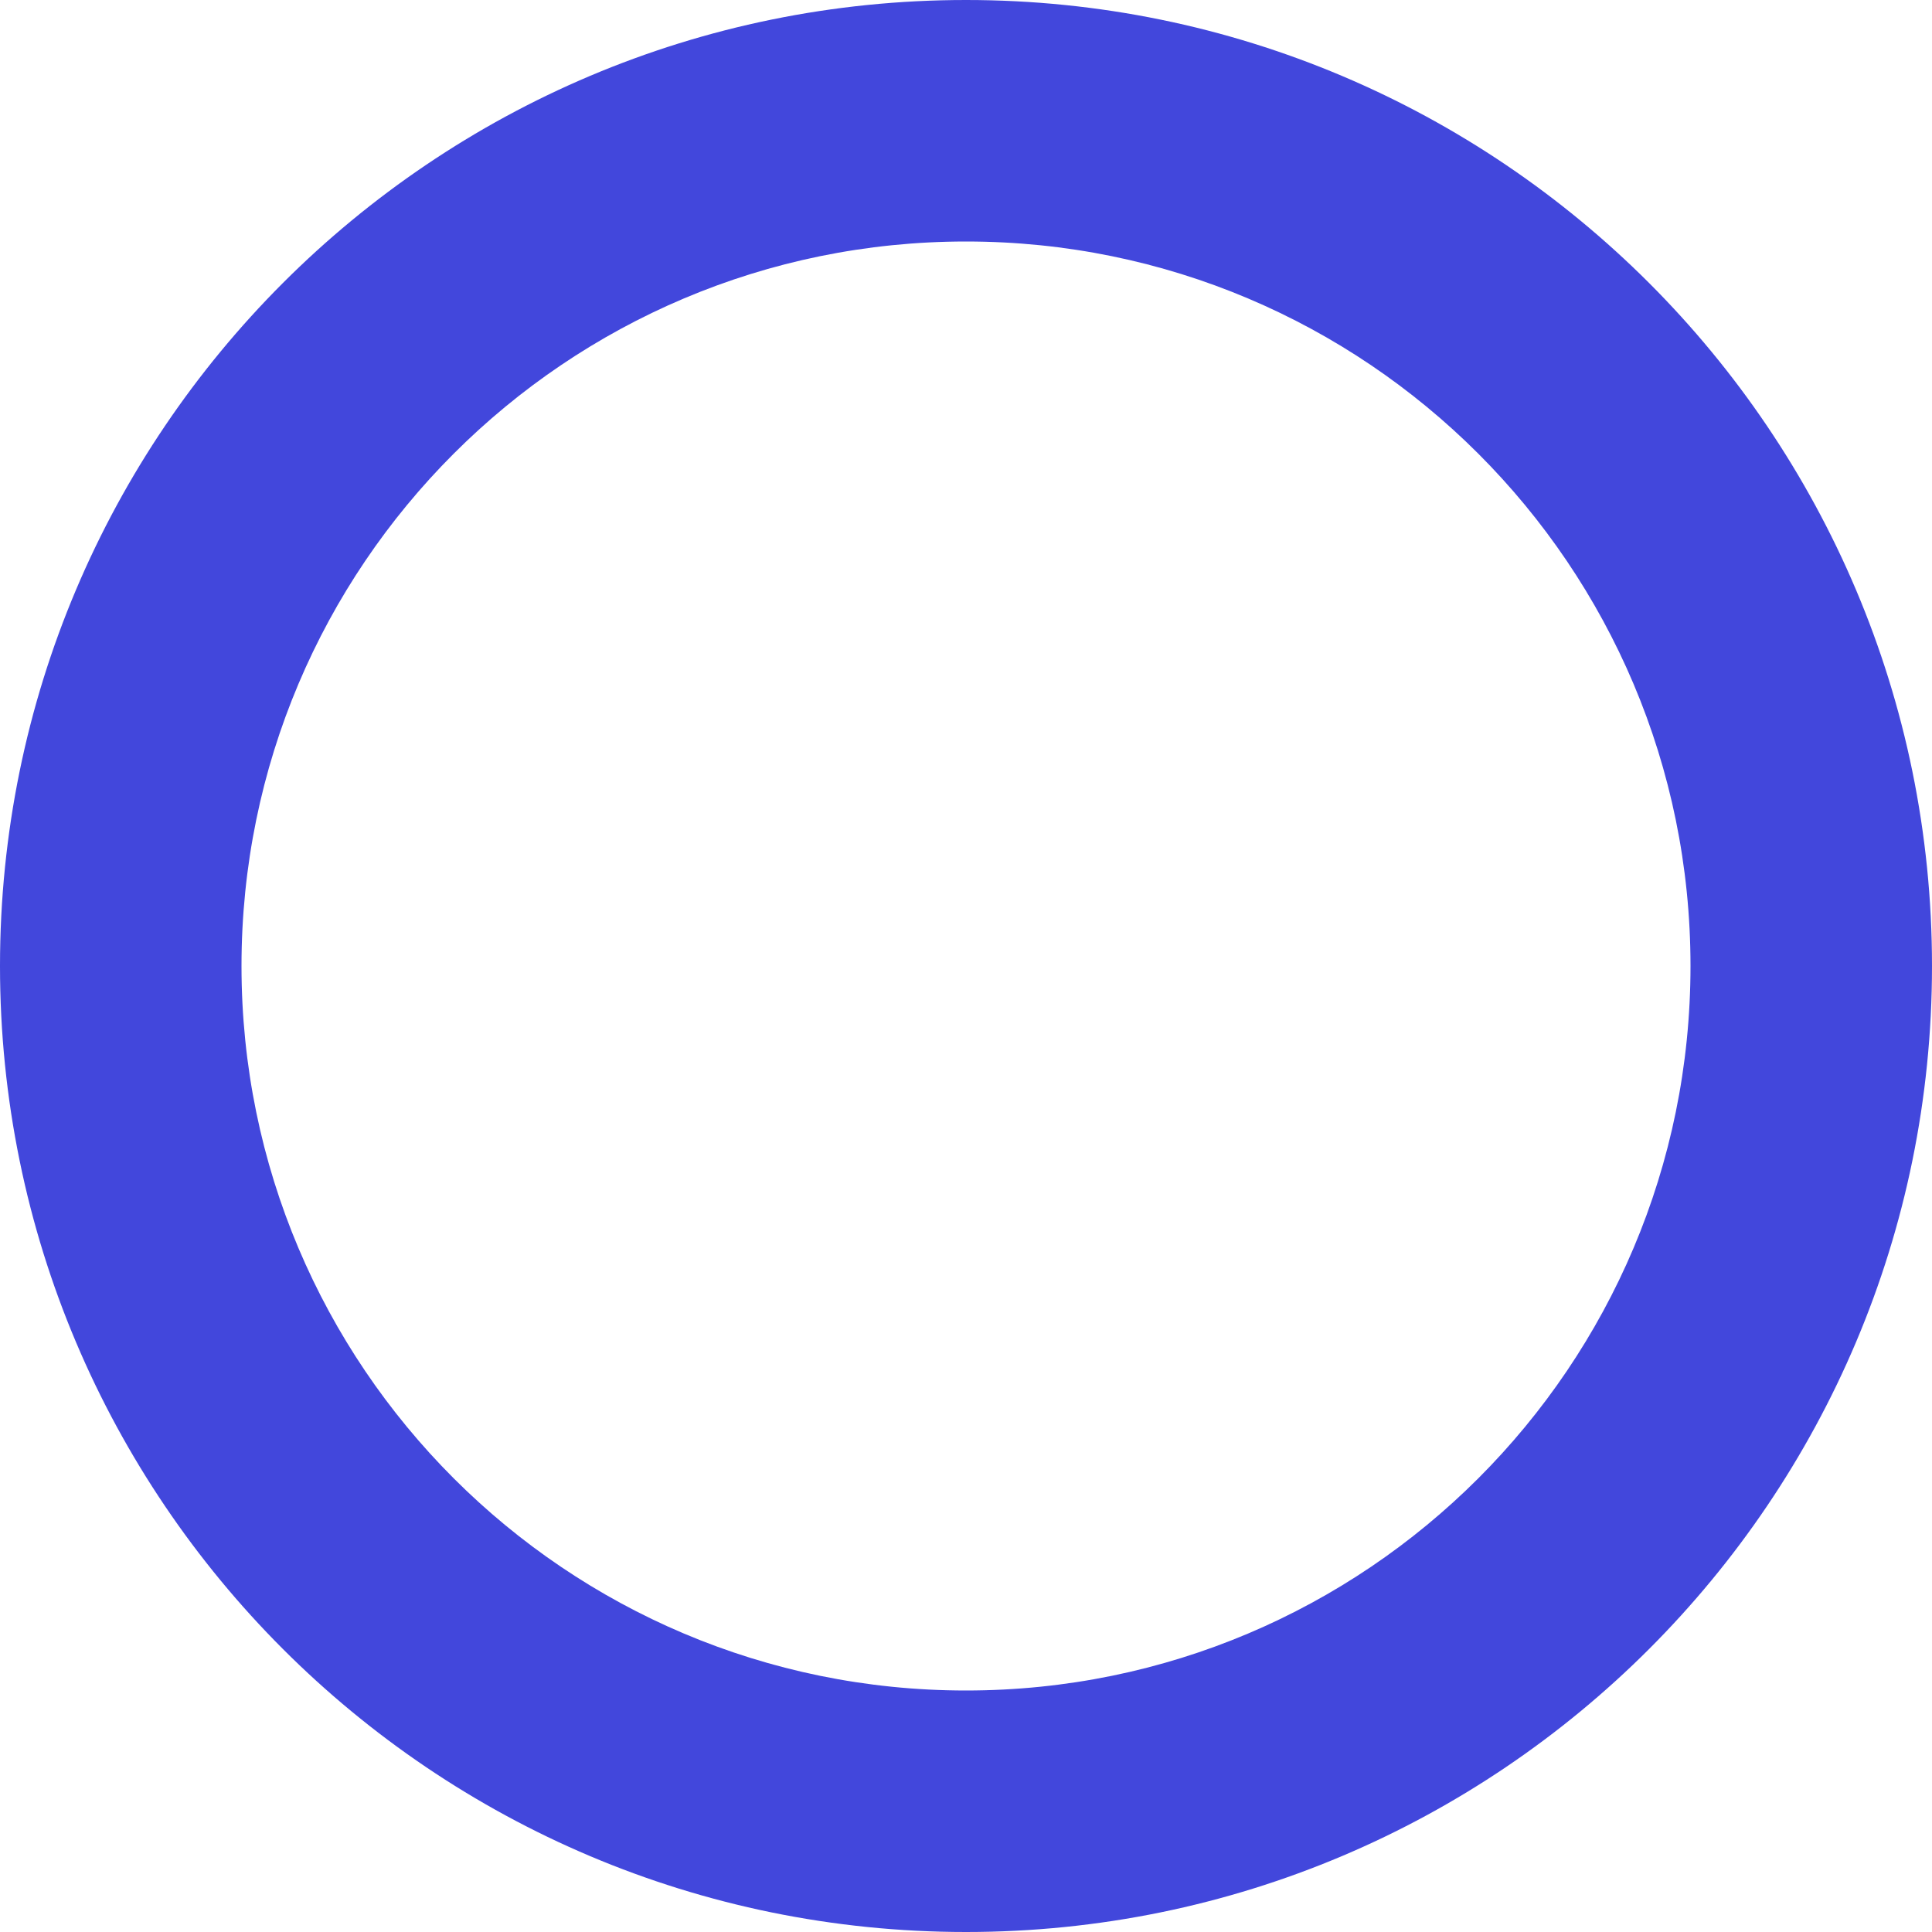
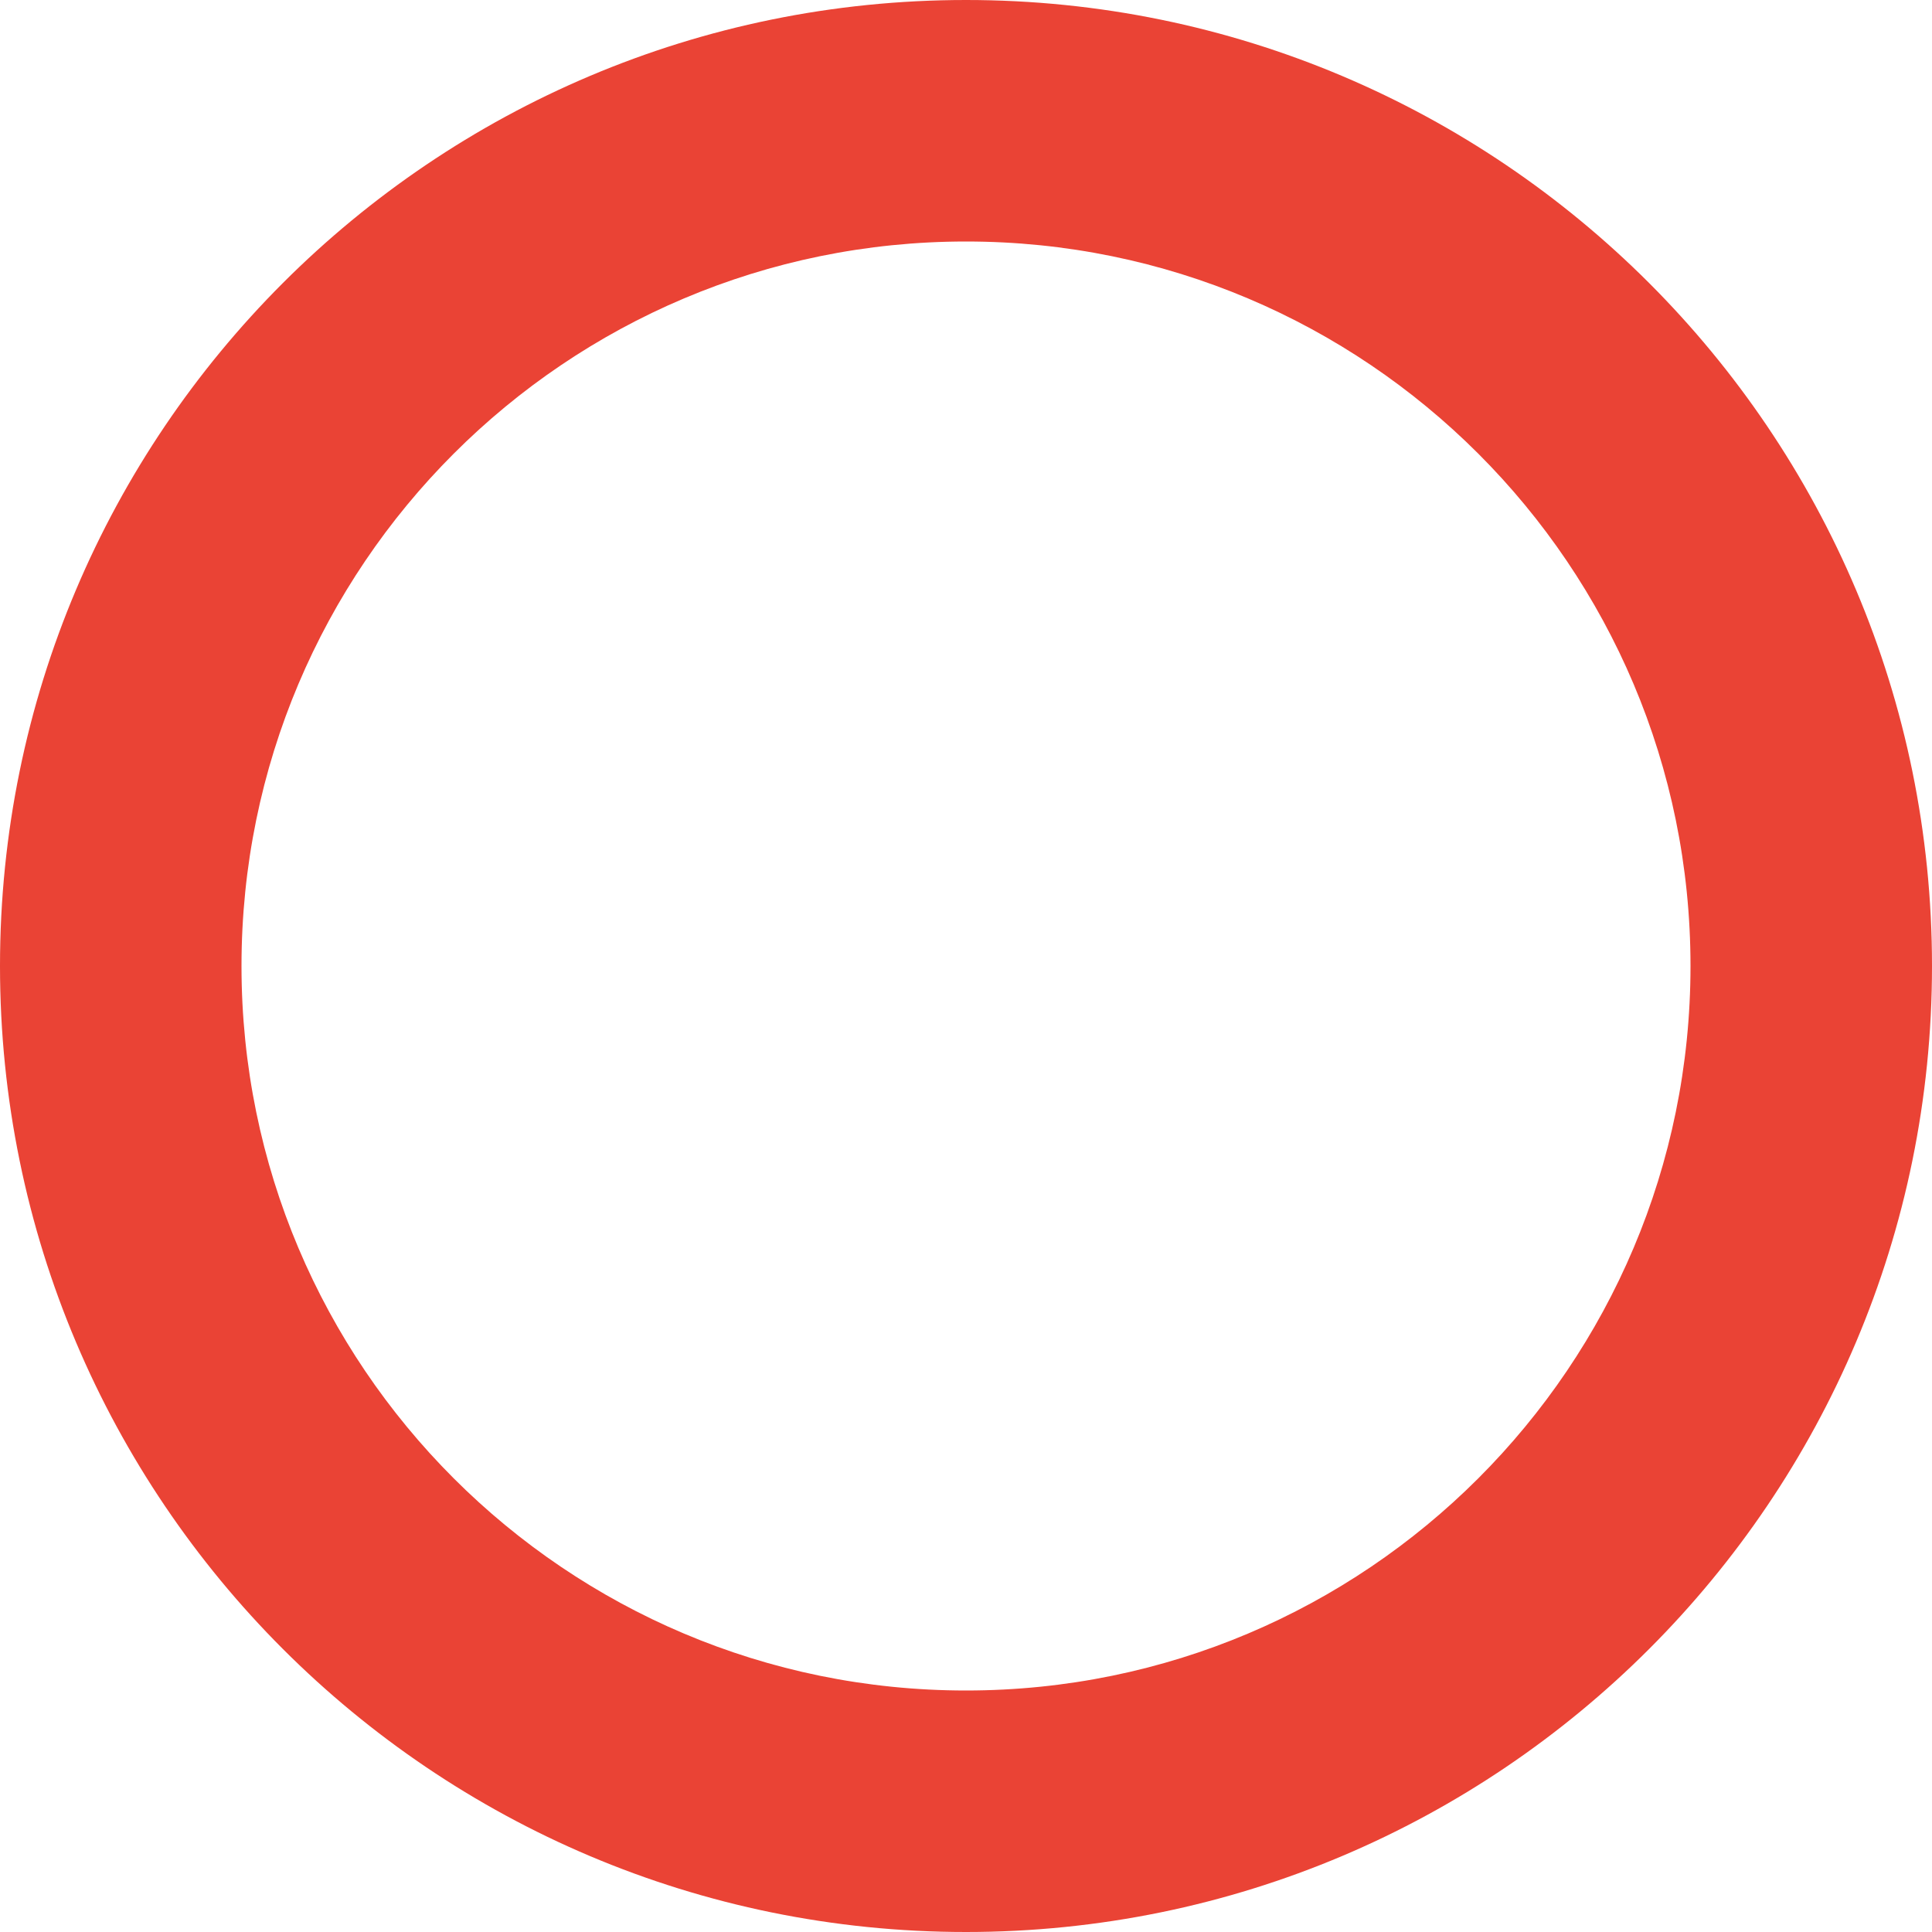
<svg xmlns="http://www.w3.org/2000/svg" width="16" height="16" viewBox="0 0 16 16" fill="none">
  <g style="mix-blend-mode:multiply">
-     <path fill-rule="evenodd" clip-rule="evenodd" d="M8 16C12.418 16 16 12.418 16 8C16 3.582 12.418 0 8 0C3.582 0 0 3.582 0 8C0 12.418 3.582 16 8 16ZM8 14C11.314 14 14 11.314 14 8C14 4.686 11.314 2 8 2C4.686 2 2 4.686 2 8C2 11.314 4.686 14 8 14Z" fill="#4247DC" />
+     <path fill-rule="evenodd" clip-rule="evenodd" d="M8 16C12.418 16 16 12.418 16 8C16 3.582 12.418 0 8 0C3.582 0 0 3.582 0 8C0 12.418 3.582 16 8 16ZM8 14C11.314 14 14 11.314 14 8C14 4.686 11.314 2 8 2C4.686 2 2 4.686 2 8C2 11.314 4.686 14 8 14Z" fill="#EA4335" />
  </g>
</svg>
